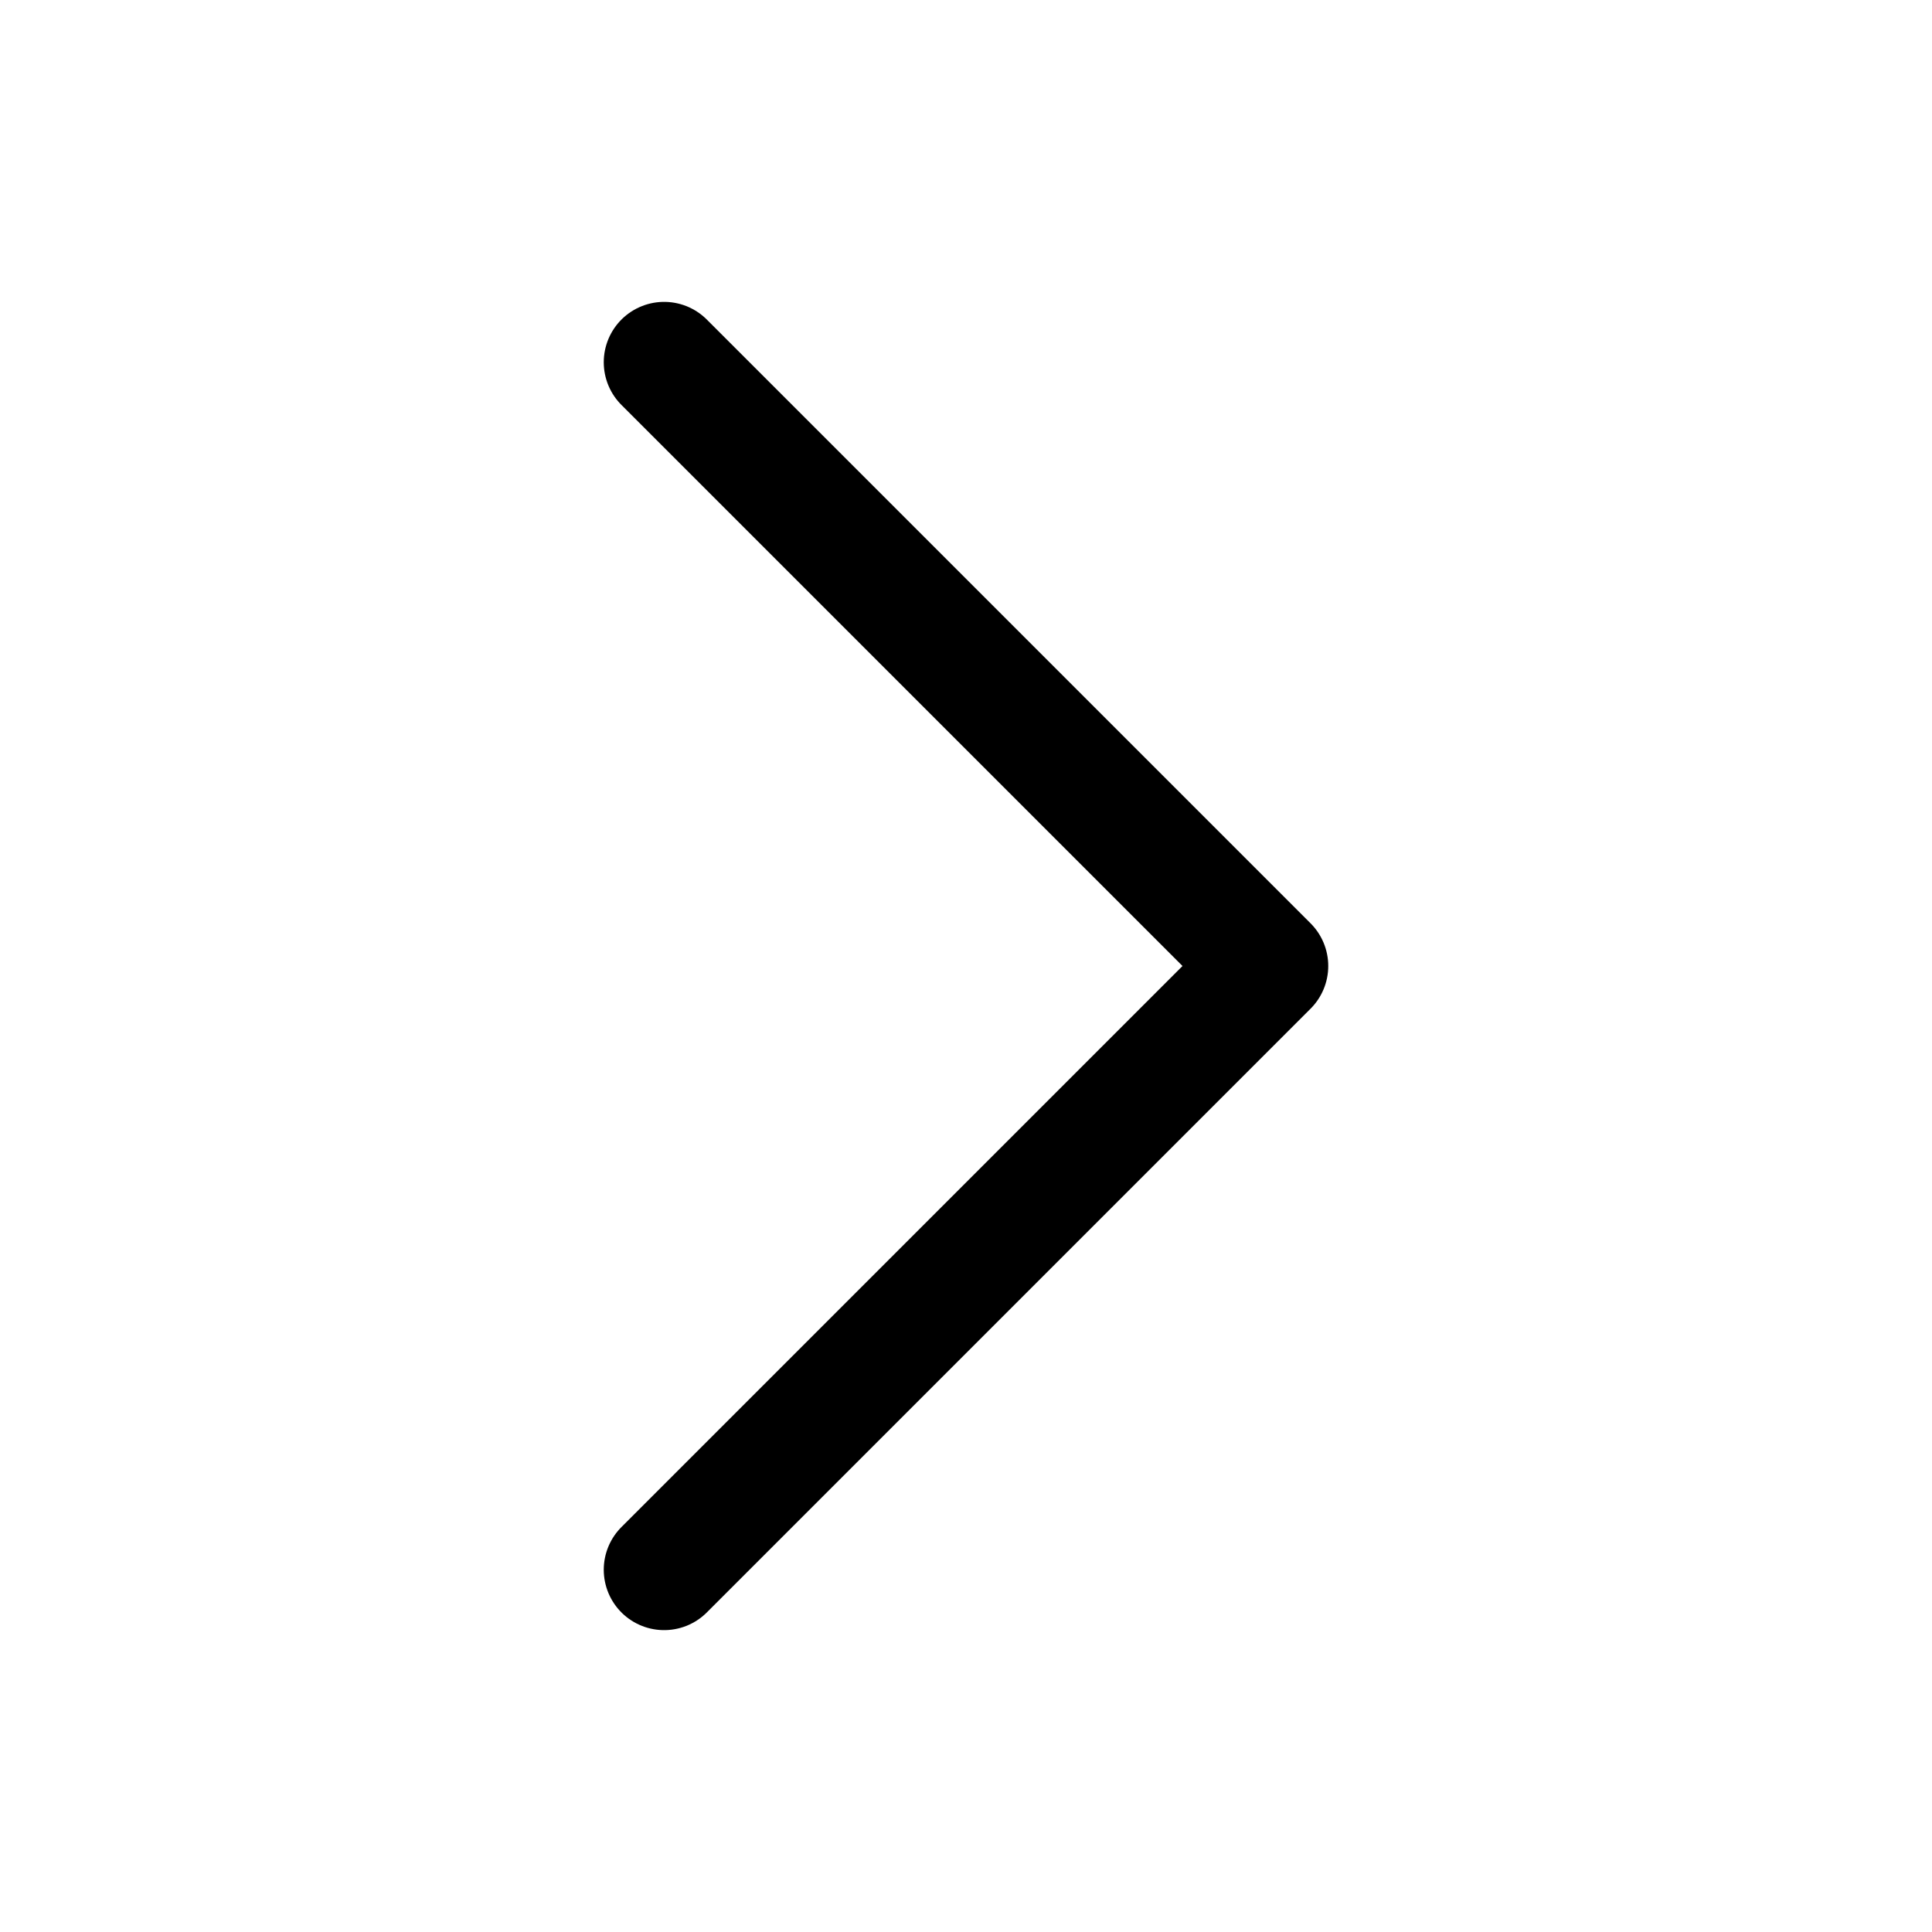
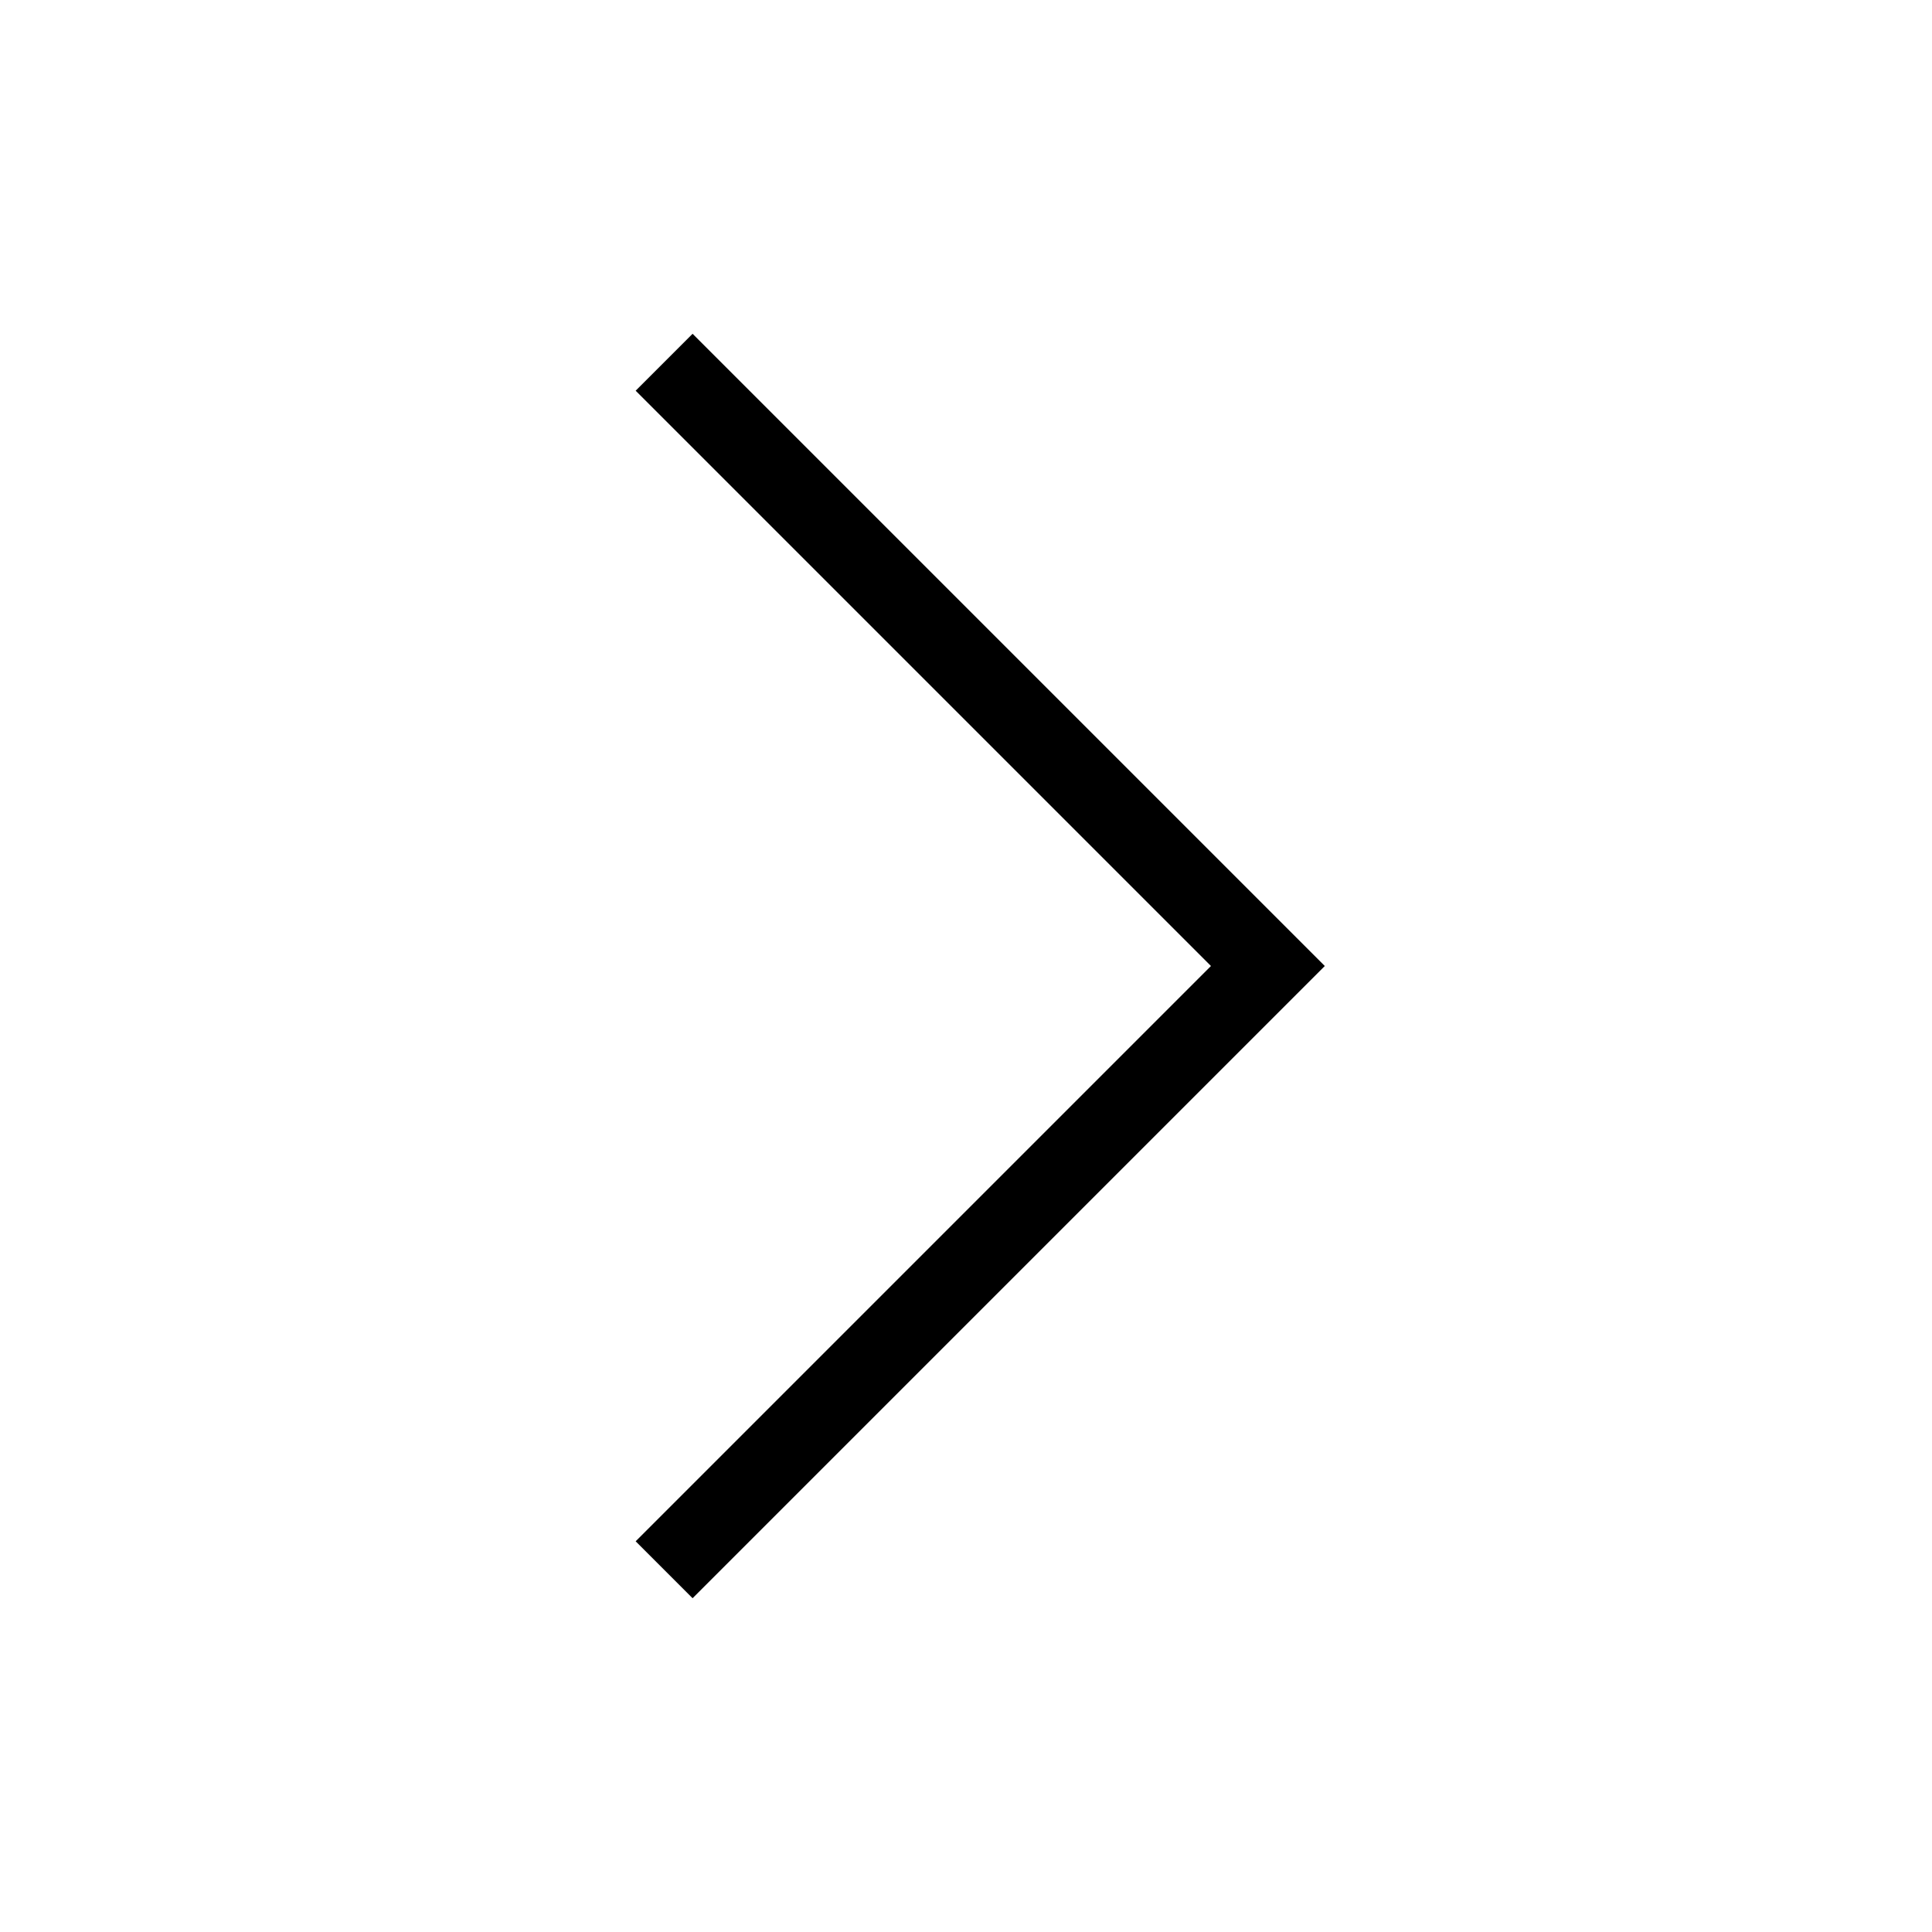
- <svg xmlns="http://www.w3.org/2000/svg" fill="none" viewBox="0 0 24 24" stroke-width="1.5" stroke="currentColor" class="size-6">
-   <path stroke-linecap="round" stroke-linejoin="round" d="m8.25 4.5 7.5 7.5-7.5 7.5" />
+ <svg xmlns="http://www.w3.org/2000/svg" fill="none" viewBox="0 0 24 24" strokeWidth="1.5" stroke="currentColor" class="size-6">
+   <path strokeLinecap="round" strokeLinejoin="round" d="m8.25 4.5 7.5 7.5-7.5 7.5" />
</svg>
